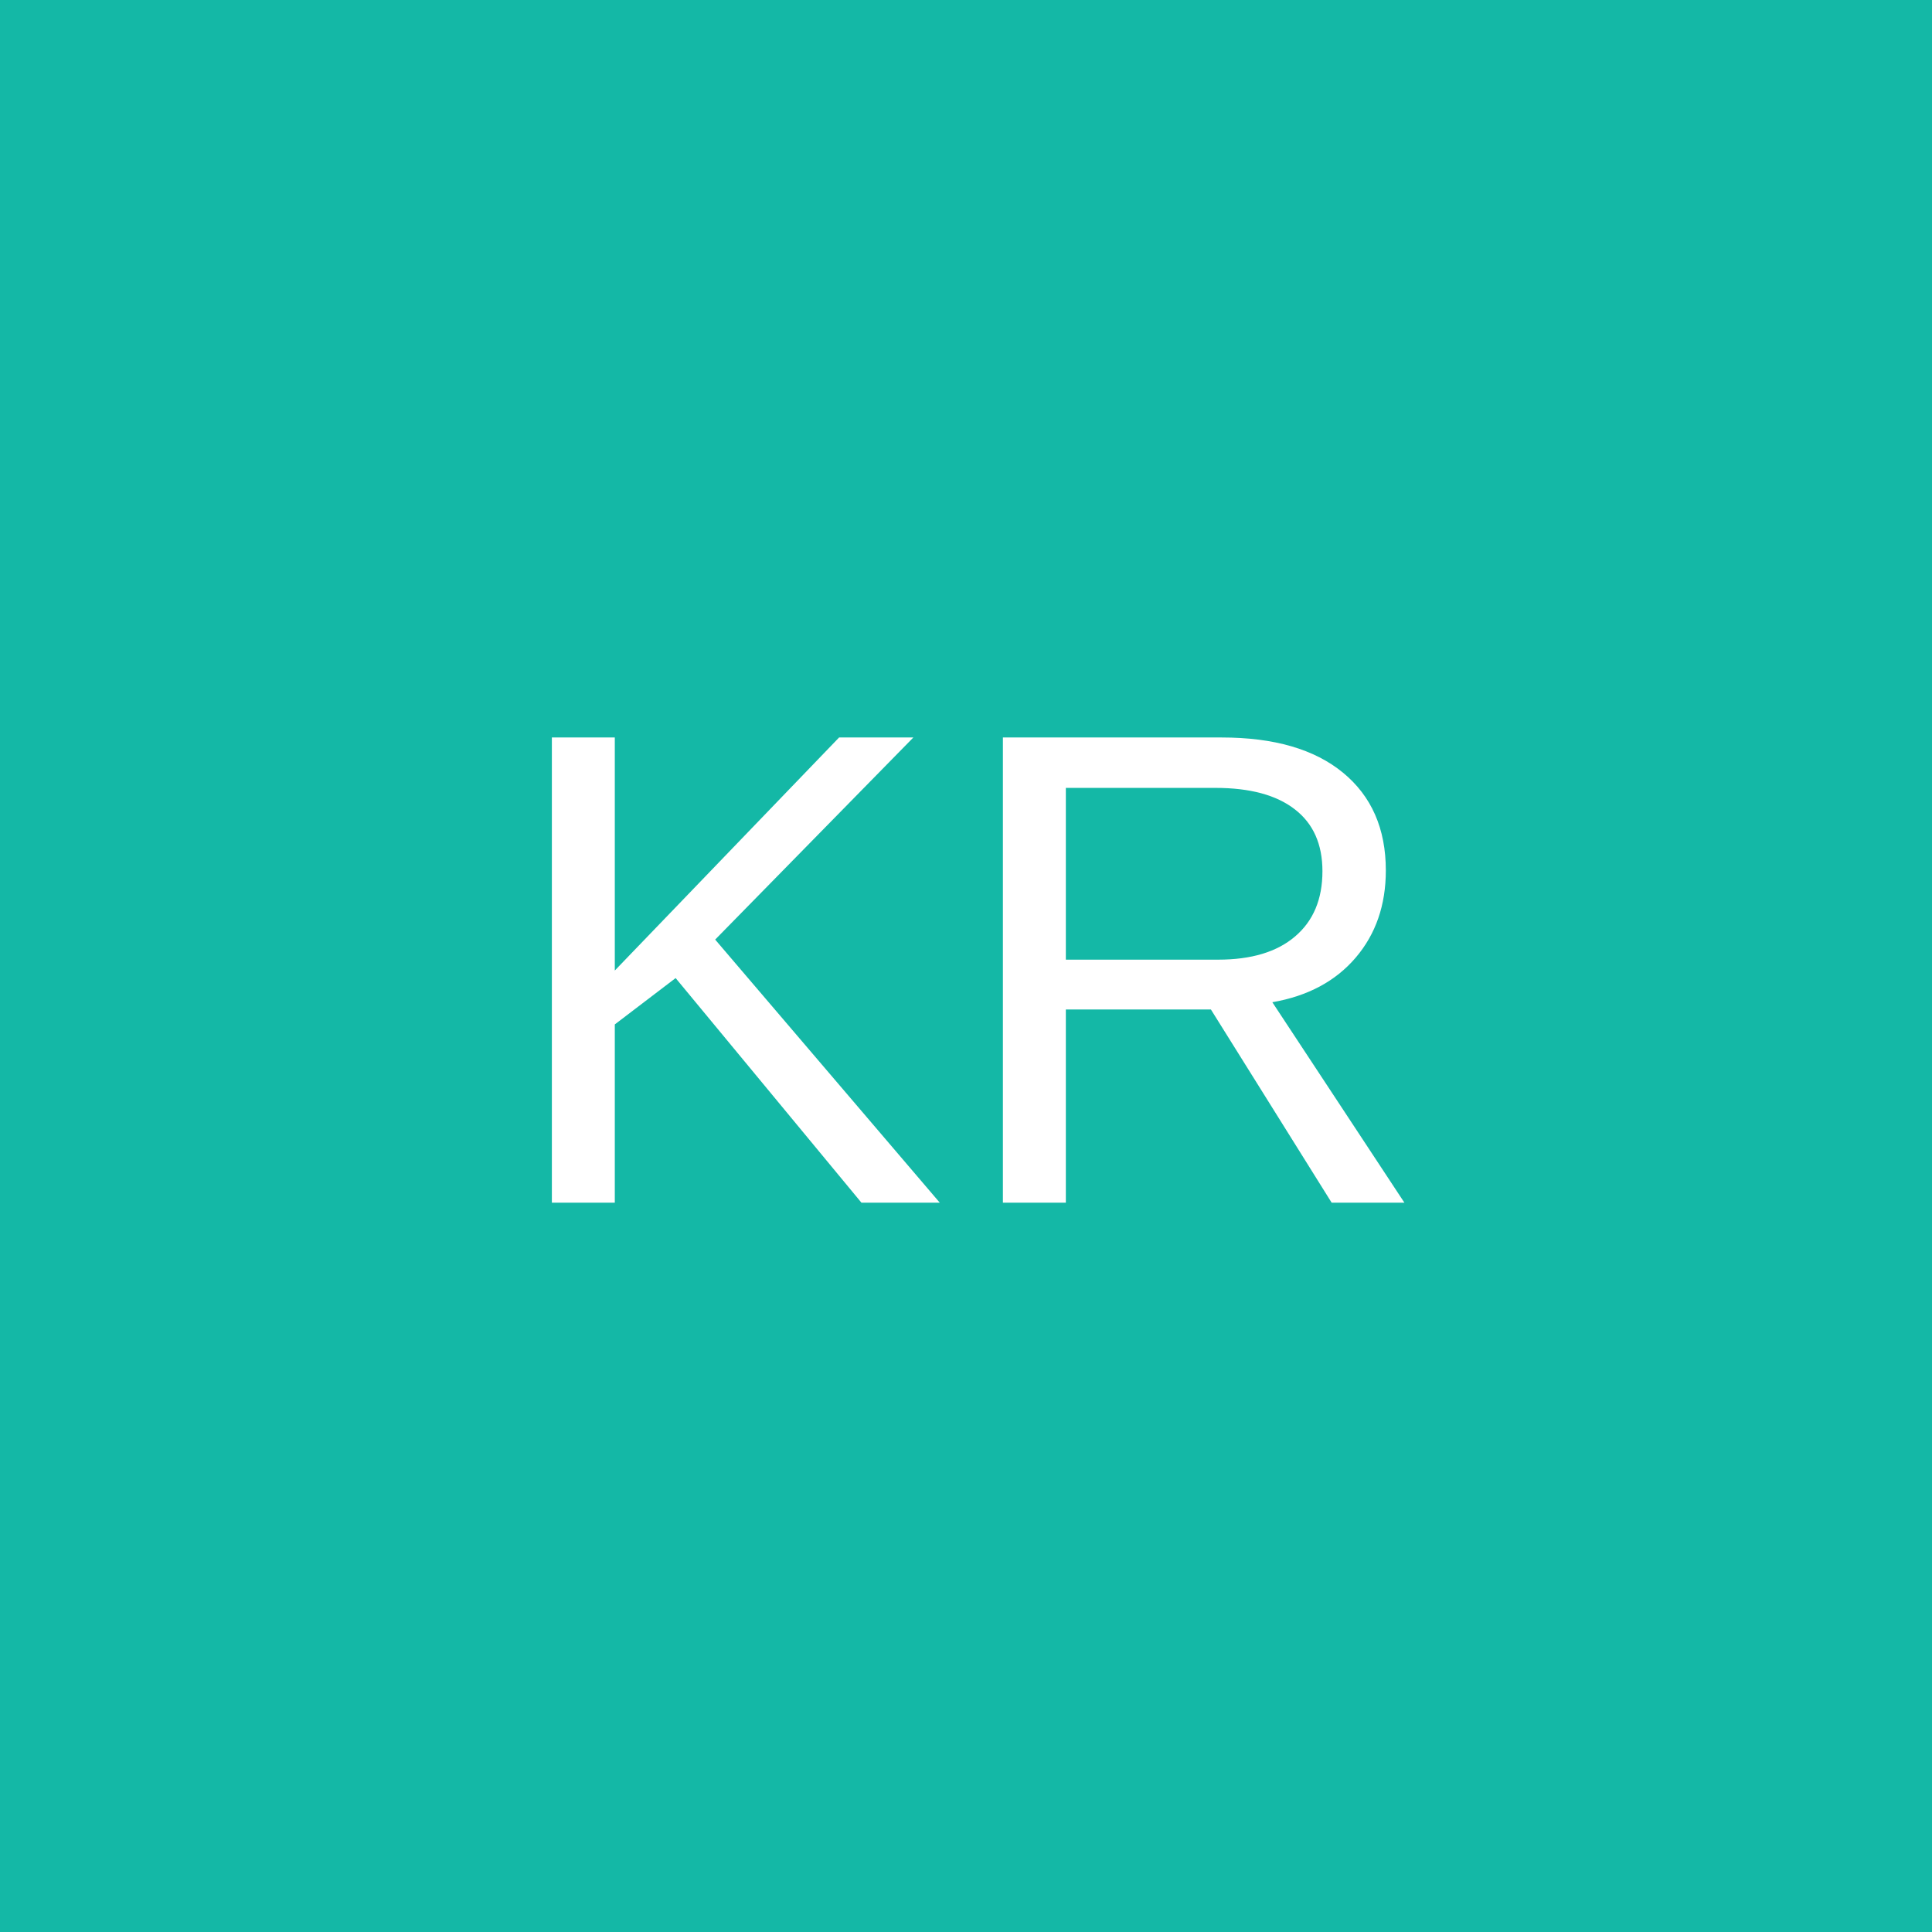
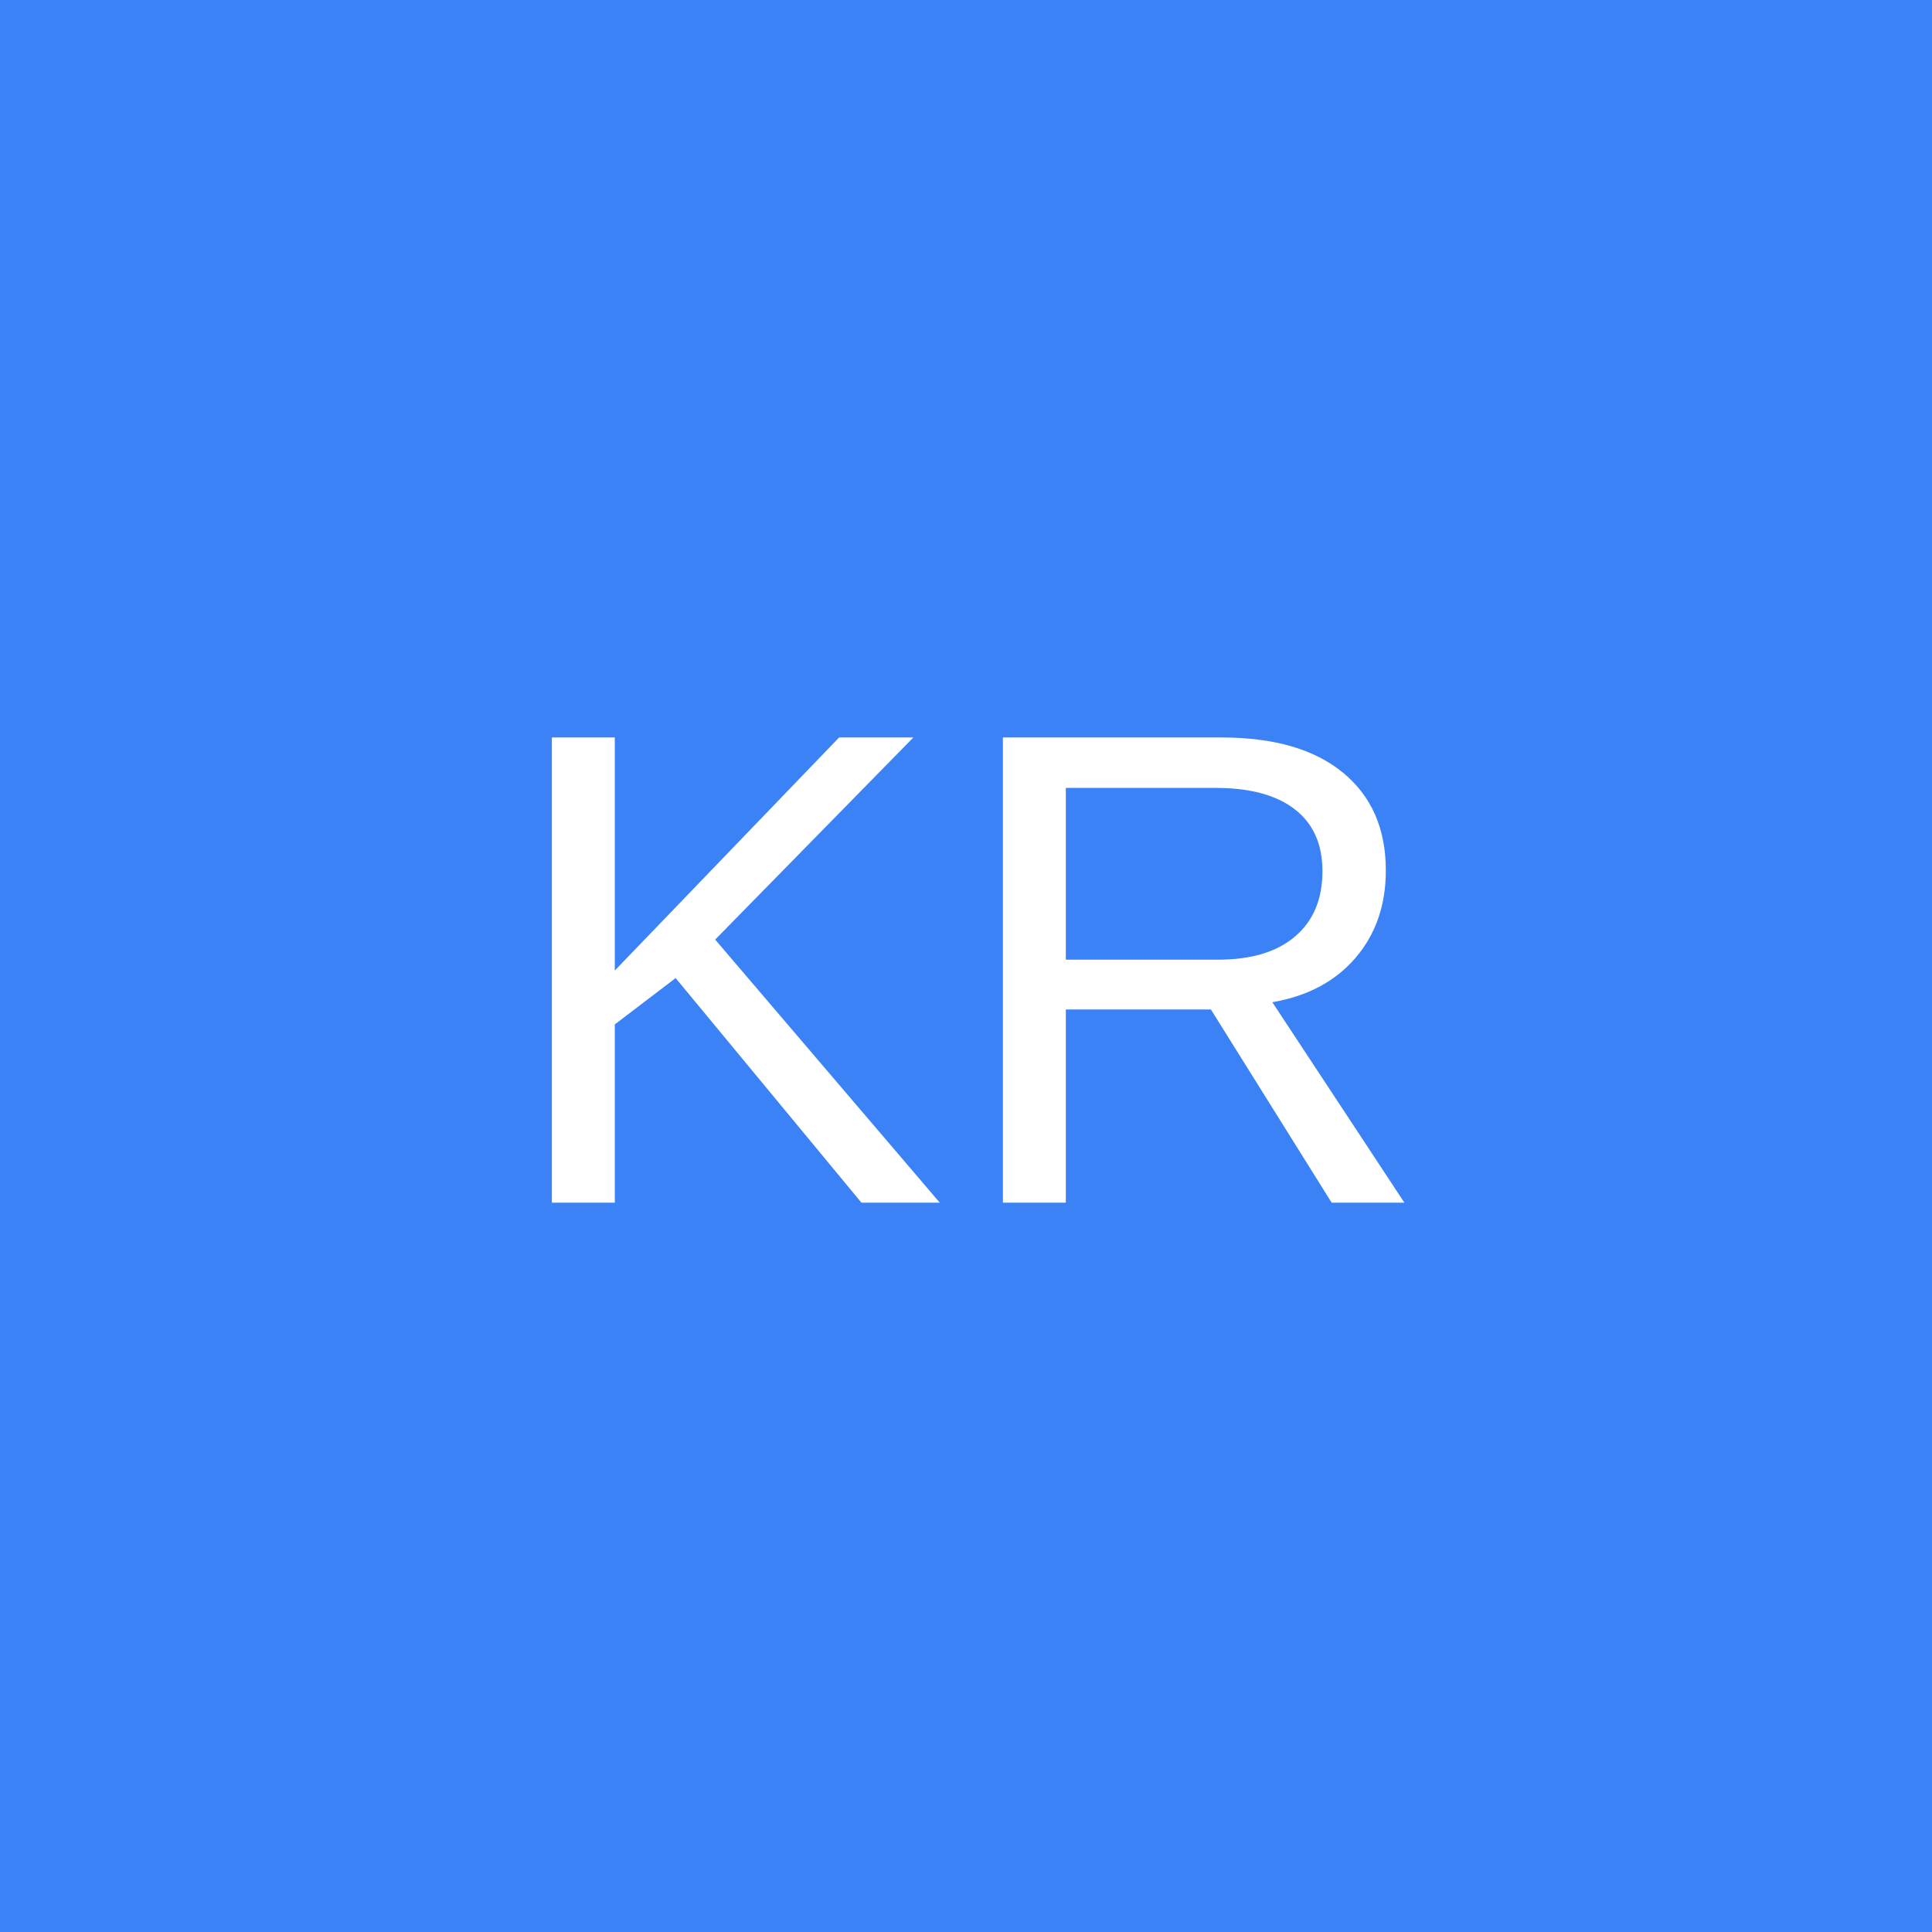
<svg xmlns="http://www.w3.org/2000/svg" width="200" height="200" viewBox="0 0 200 200">
-   <rect width="200" height="200" fill="#14b8a6" />
+   <rect width="200" height="200" fill="#3b82f6" />
  <text x="50%" y="50%" font-family="Arial, Helvetica, sans-serif" font-size="70" fill="#ffffff" text-anchor="middle" dy=".35em">KR</text>
</svg>
